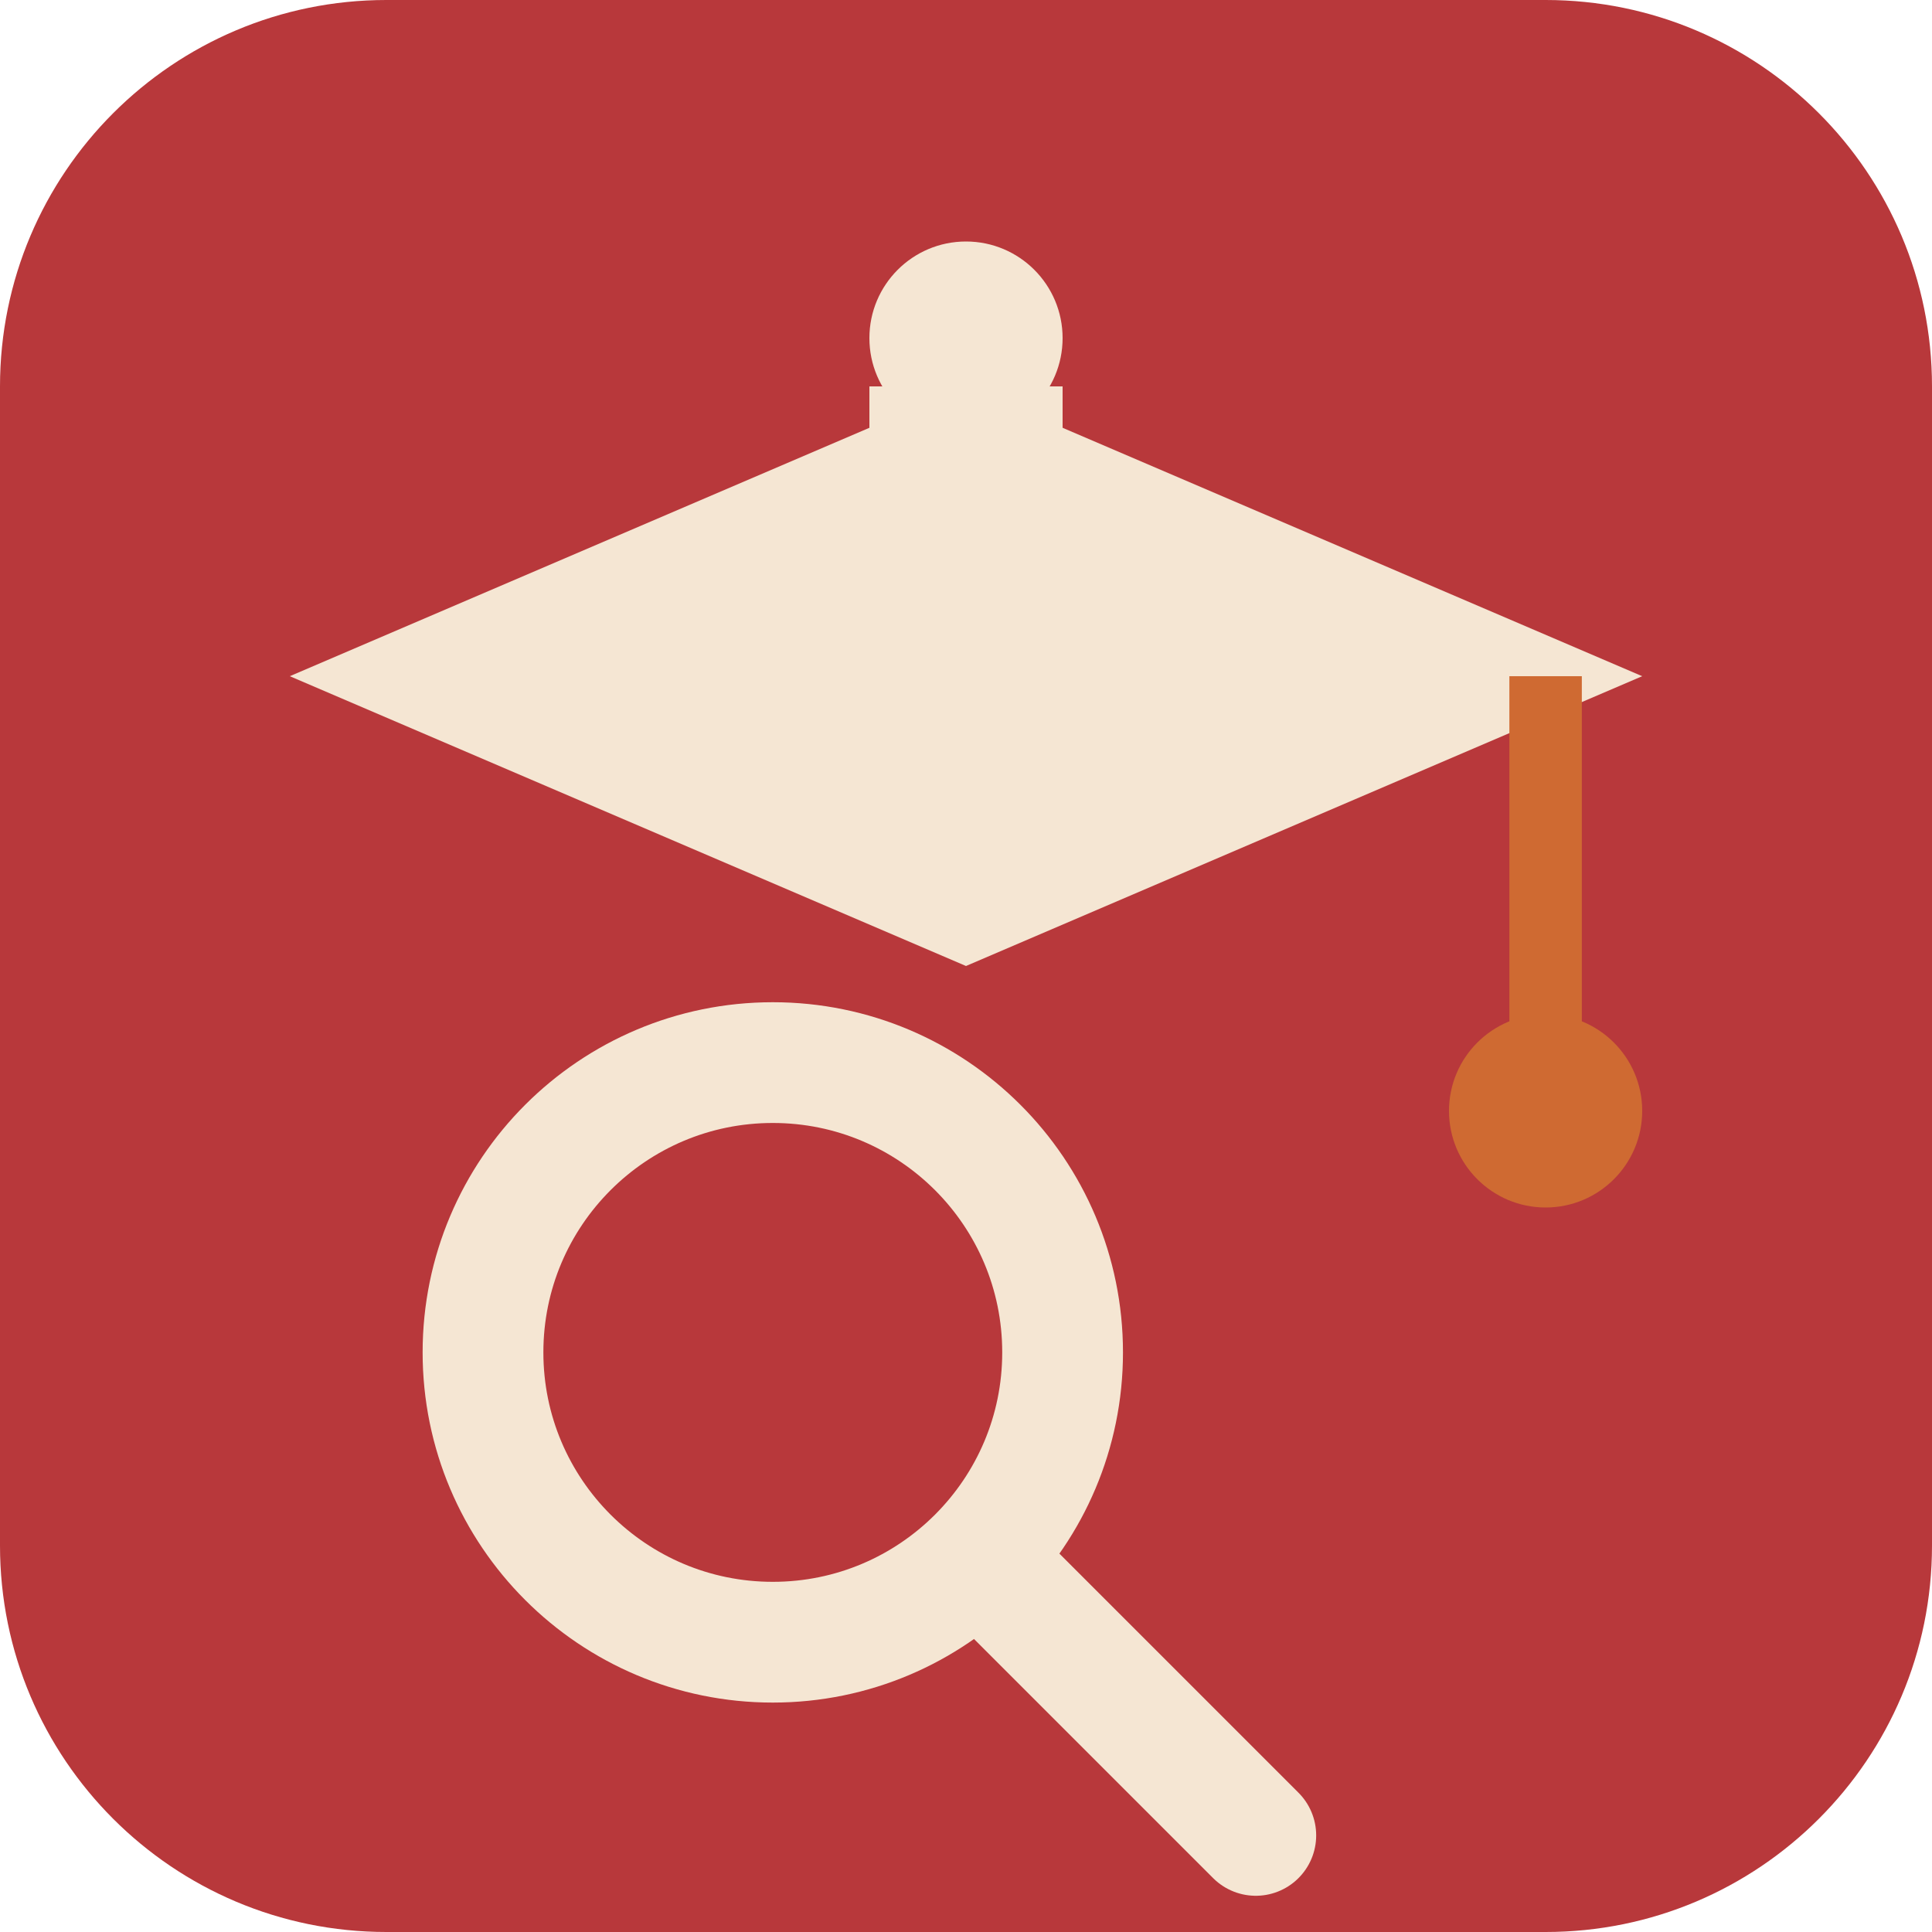
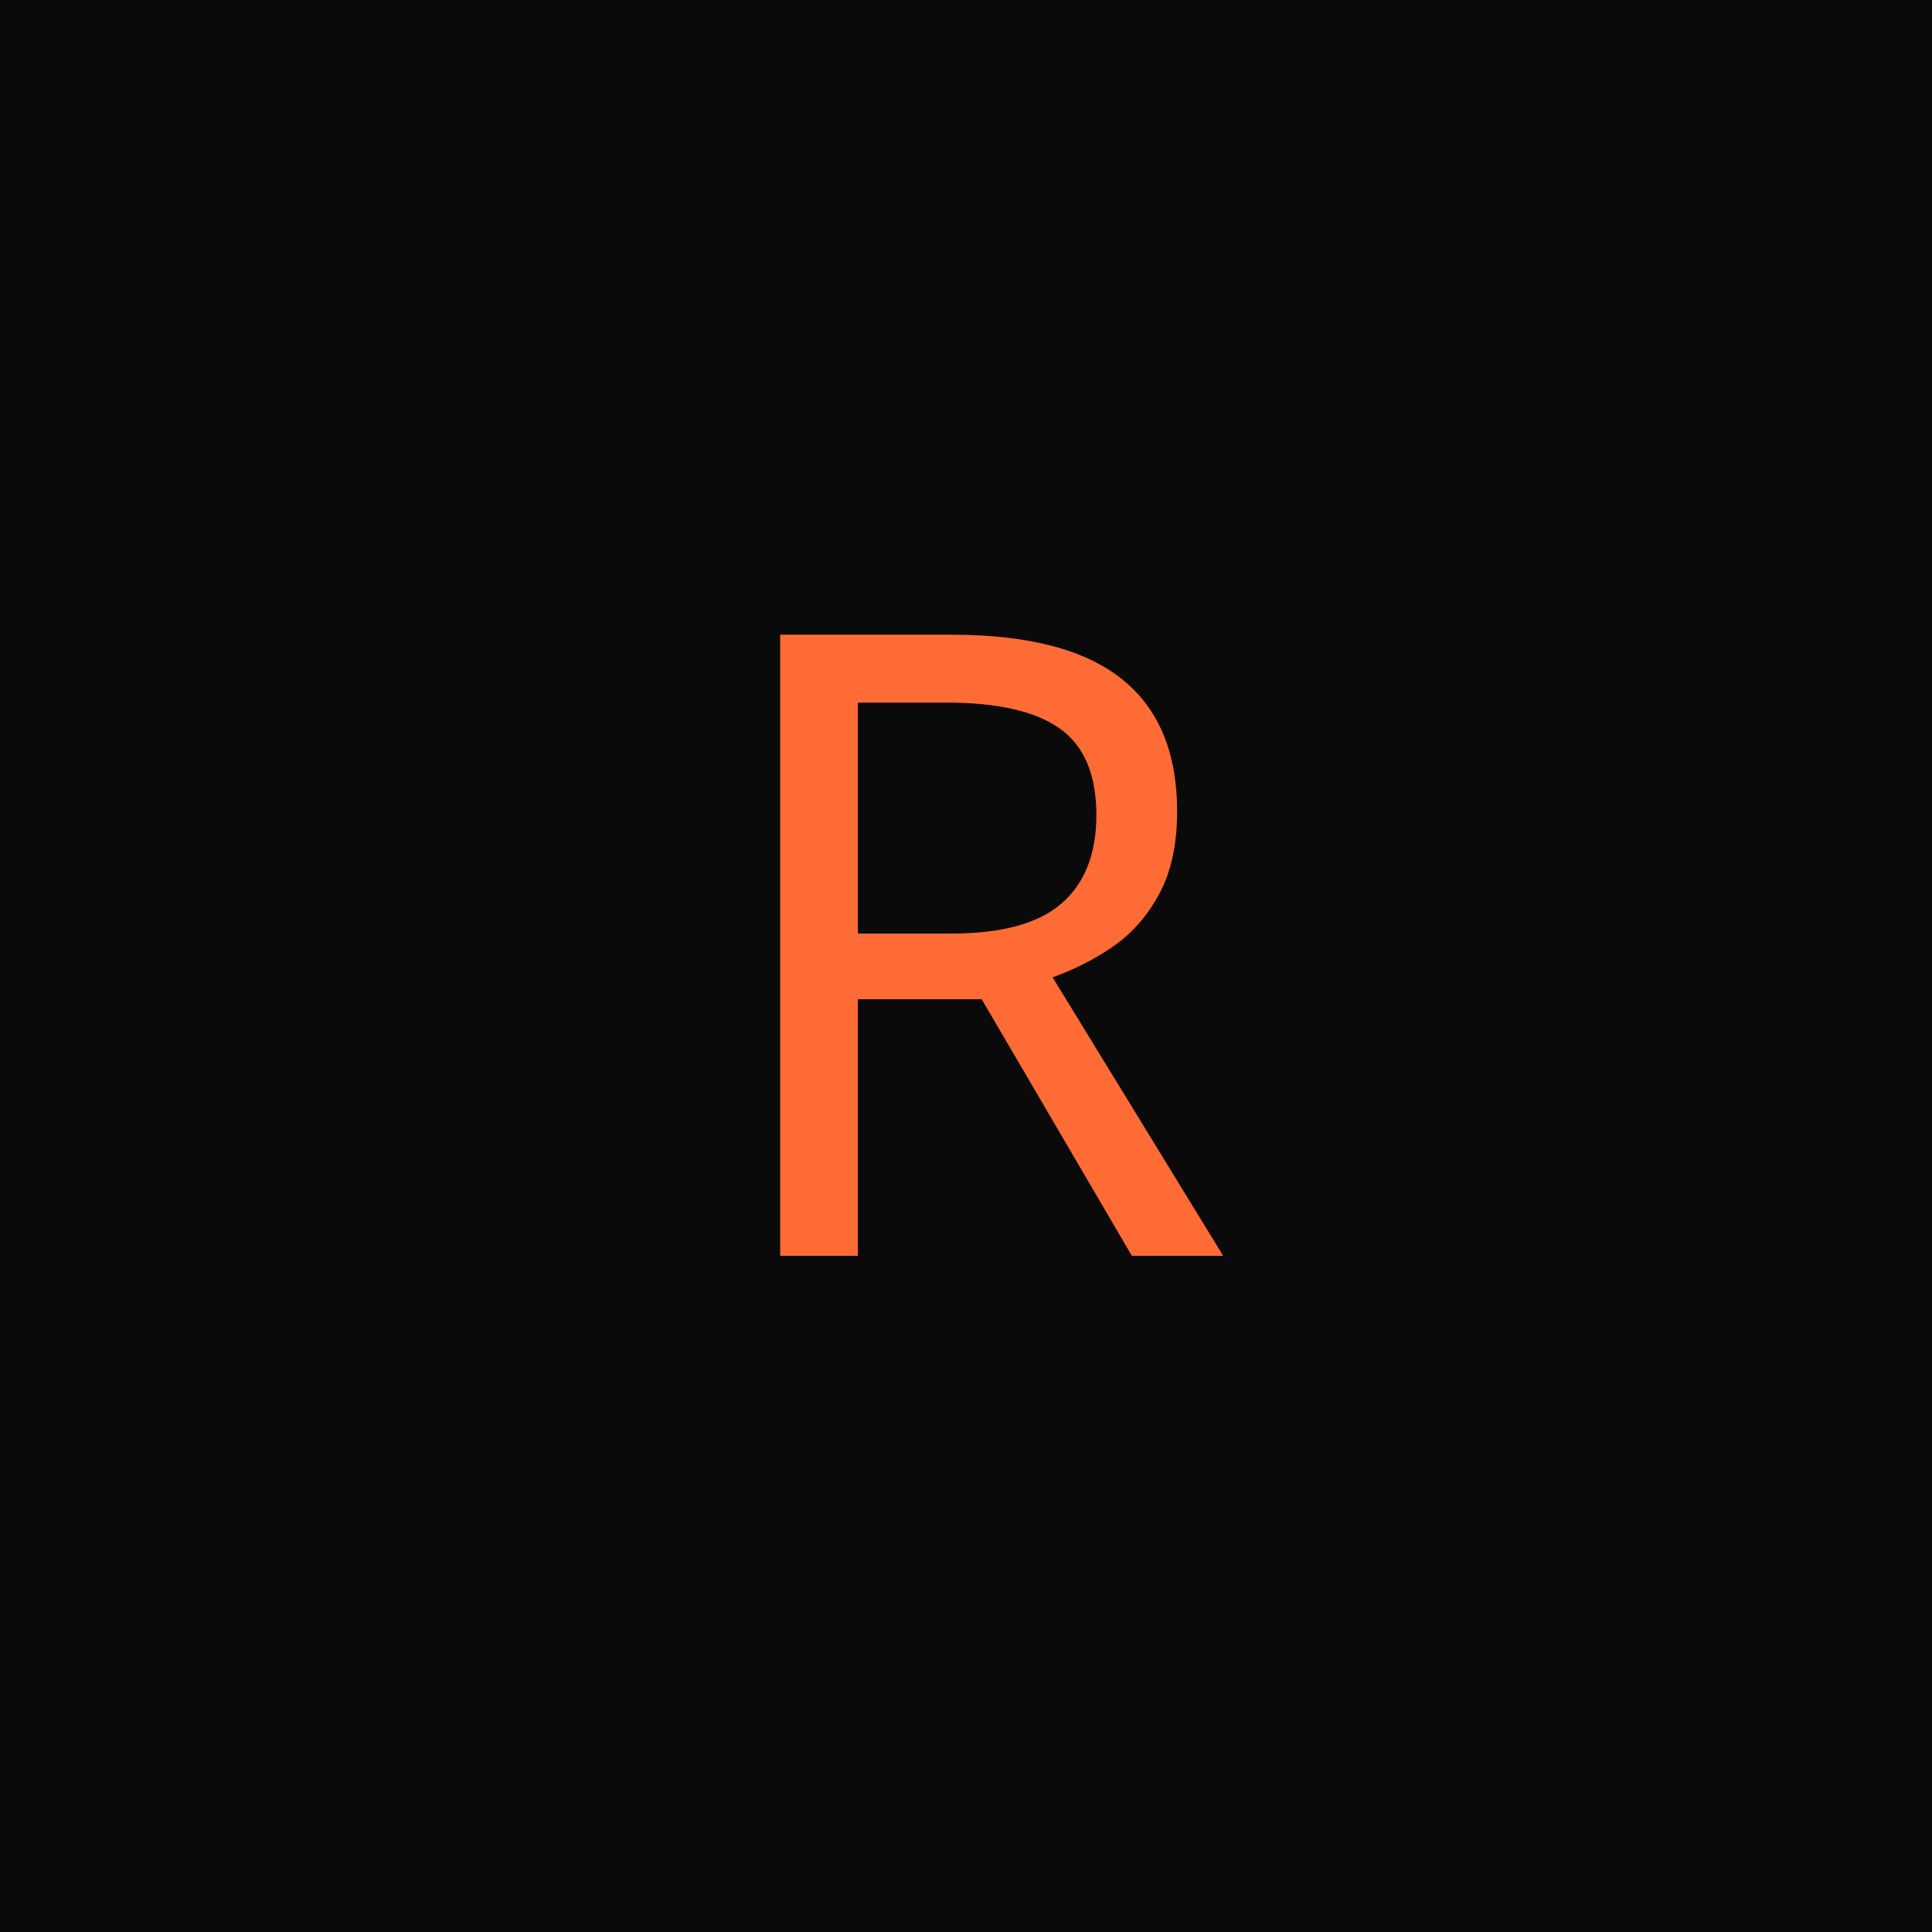
<svg xmlns="http://www.w3.org/2000/svg" viewBox="0 0 40 40">
-   <rect width="40" height="40" rx="8" fill="#b8383b" />
-   <polygon points="20,8 6,14 20,20 34,14" fill="#f5e6d3" />
-   <rect x="18" y="8" width="4" height="2" fill="#f5e6d3" />
-   <circle cx="20" cy="7" r="2" fill="#f5e6d3" />
-   <line x1="32" y1="14" x2="32" y2="22" stroke="#cf6a32" stroke-width="1.5" />
-   <circle cx="32" cy="23" r="2" fill="#cf6a32" />
-   <circle cx="16" cy="28" r="6" fill="none" stroke="#f5e6d3" stroke-width="2.5" />
-   <line x1="20.5" y1="32.5" x2="26" y2="38" stroke="#f5e6d3" stroke-width="2.5" stroke-linecap="round" />
-   <path d="M13,25 Q16,27 19,25 M13,28 Q16,30 19,28 M13,31 Q16,29 19,31" fill="none" stroke="#b8383b" stroke-width="1" stroke-linecap="round" />
+   <rect width="40" height="40" fill="#0a0a0a" />
+   <text x="20" y="26" text-anchor="middle" font-family="system-ui, sans-serif" font-size="18" font-weight="500" fill="#ff6b35">R</text>
</svg>
